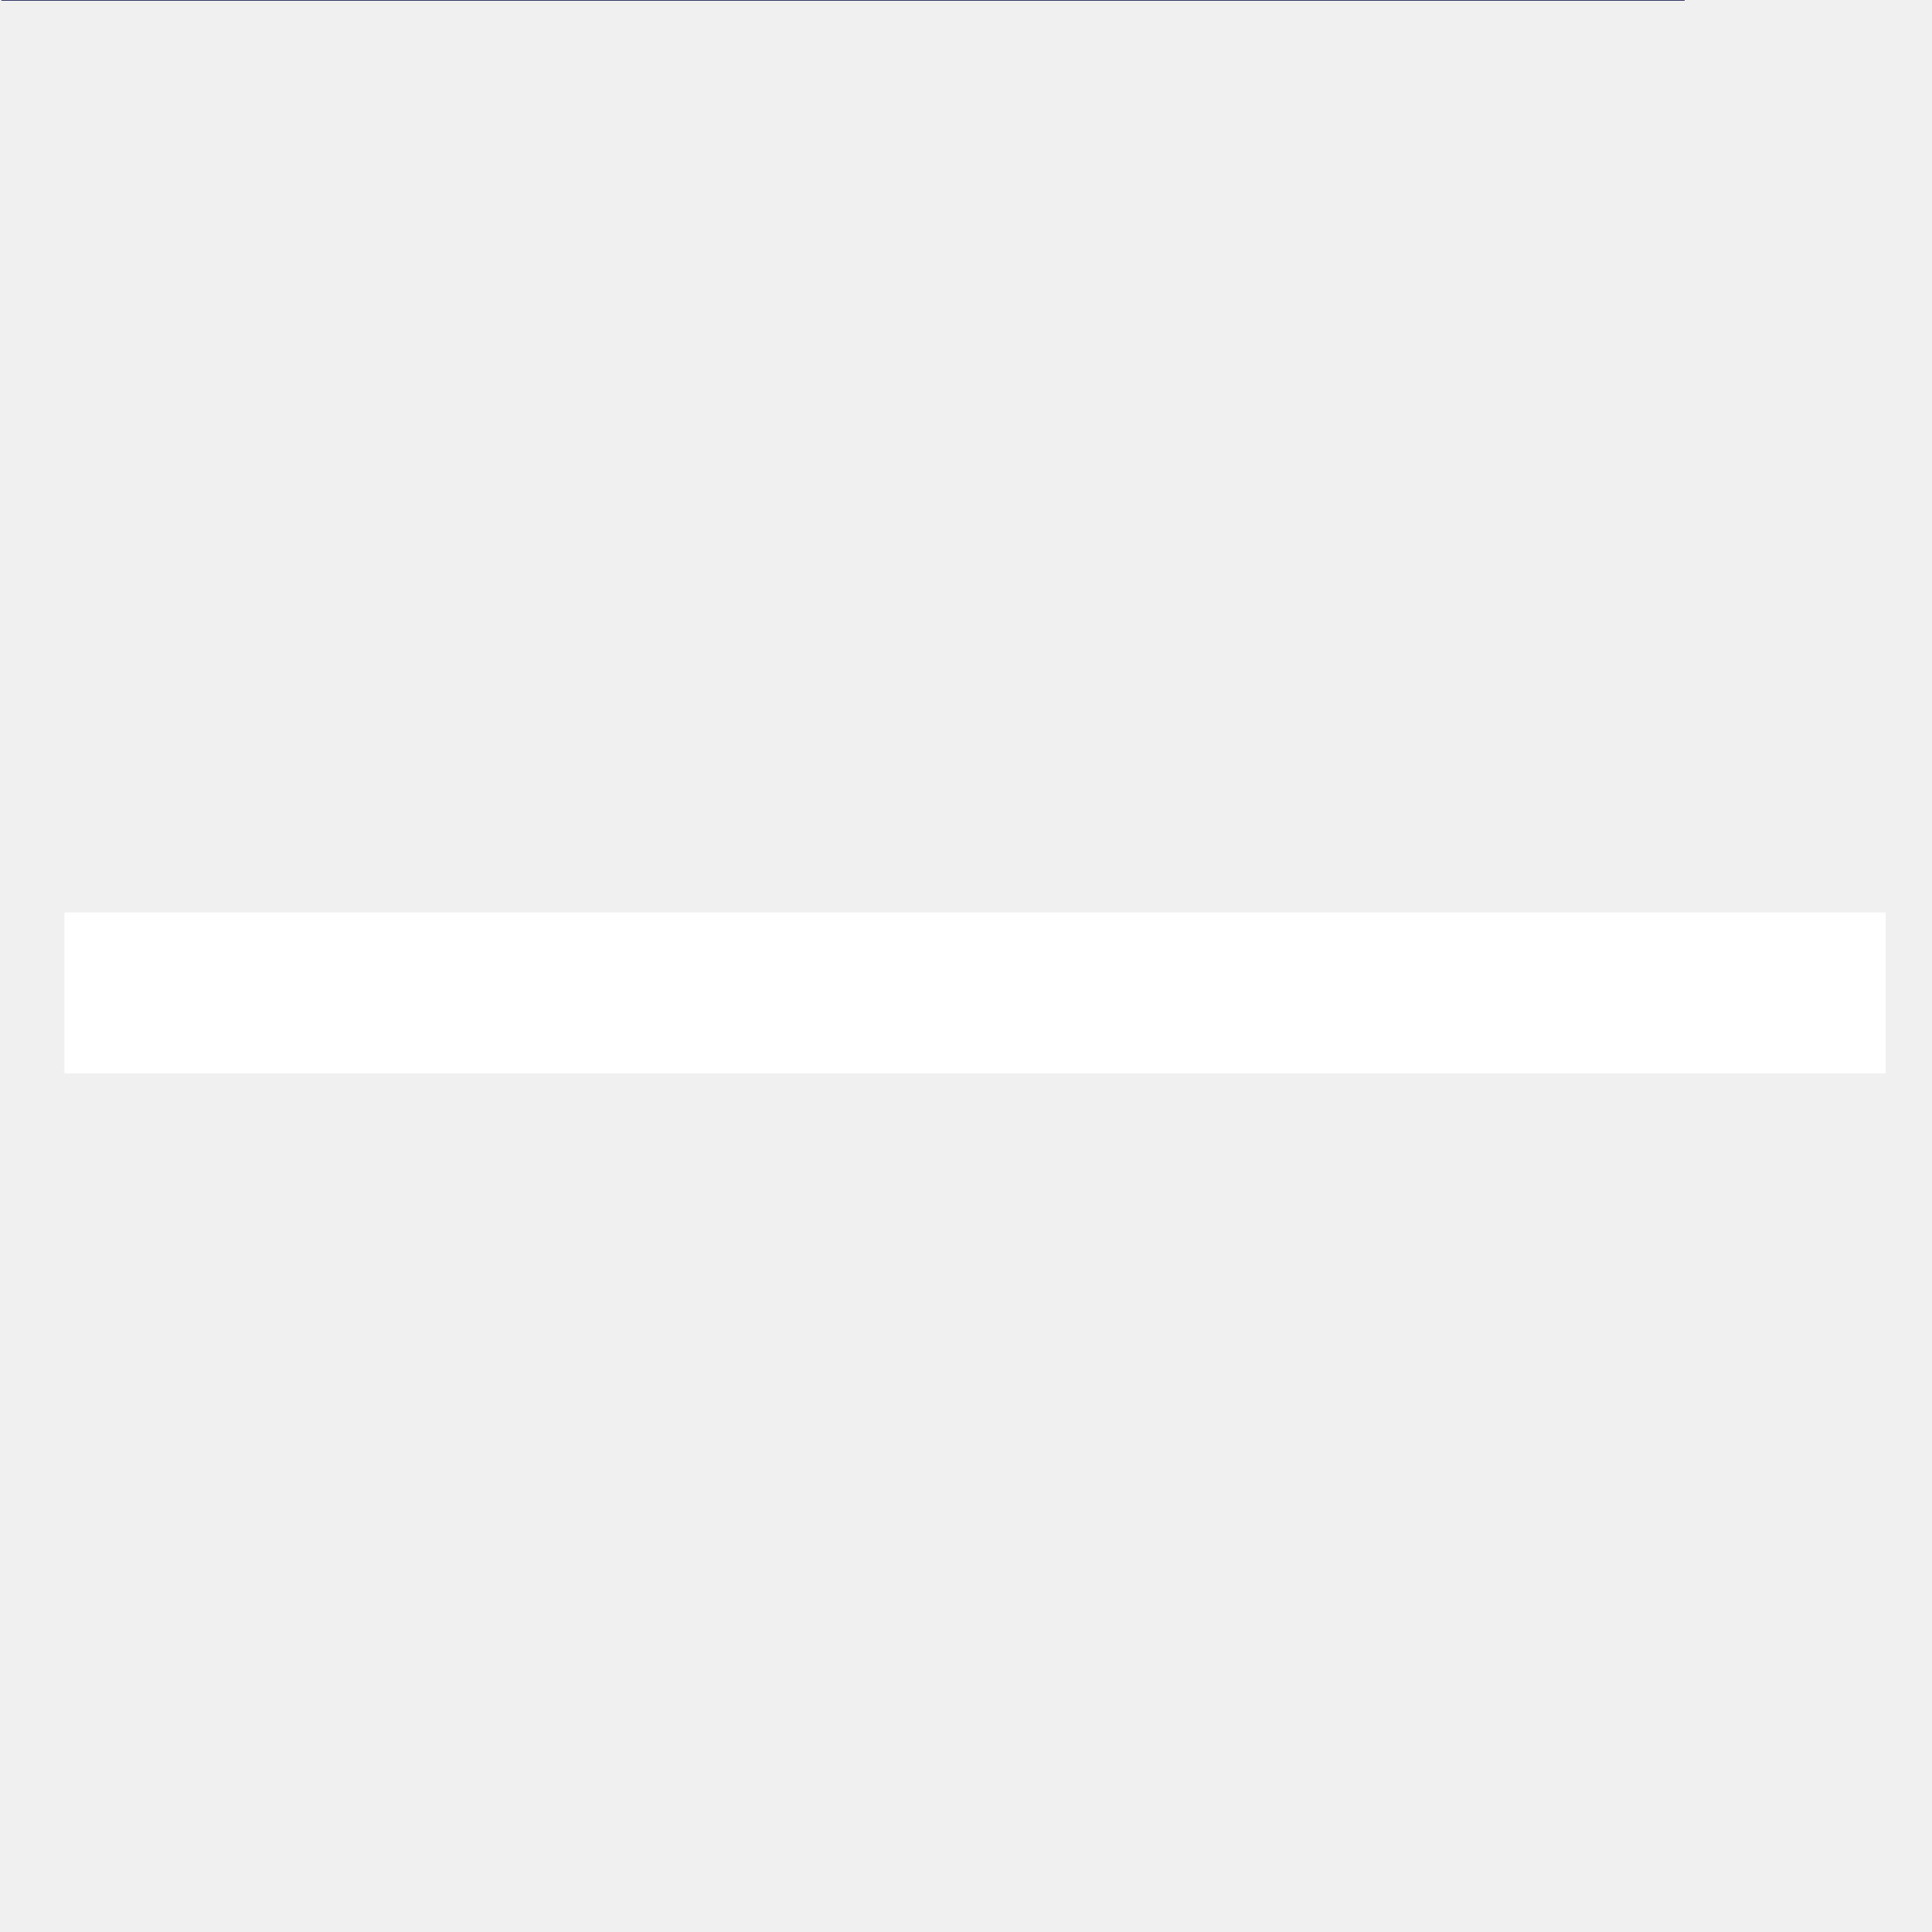
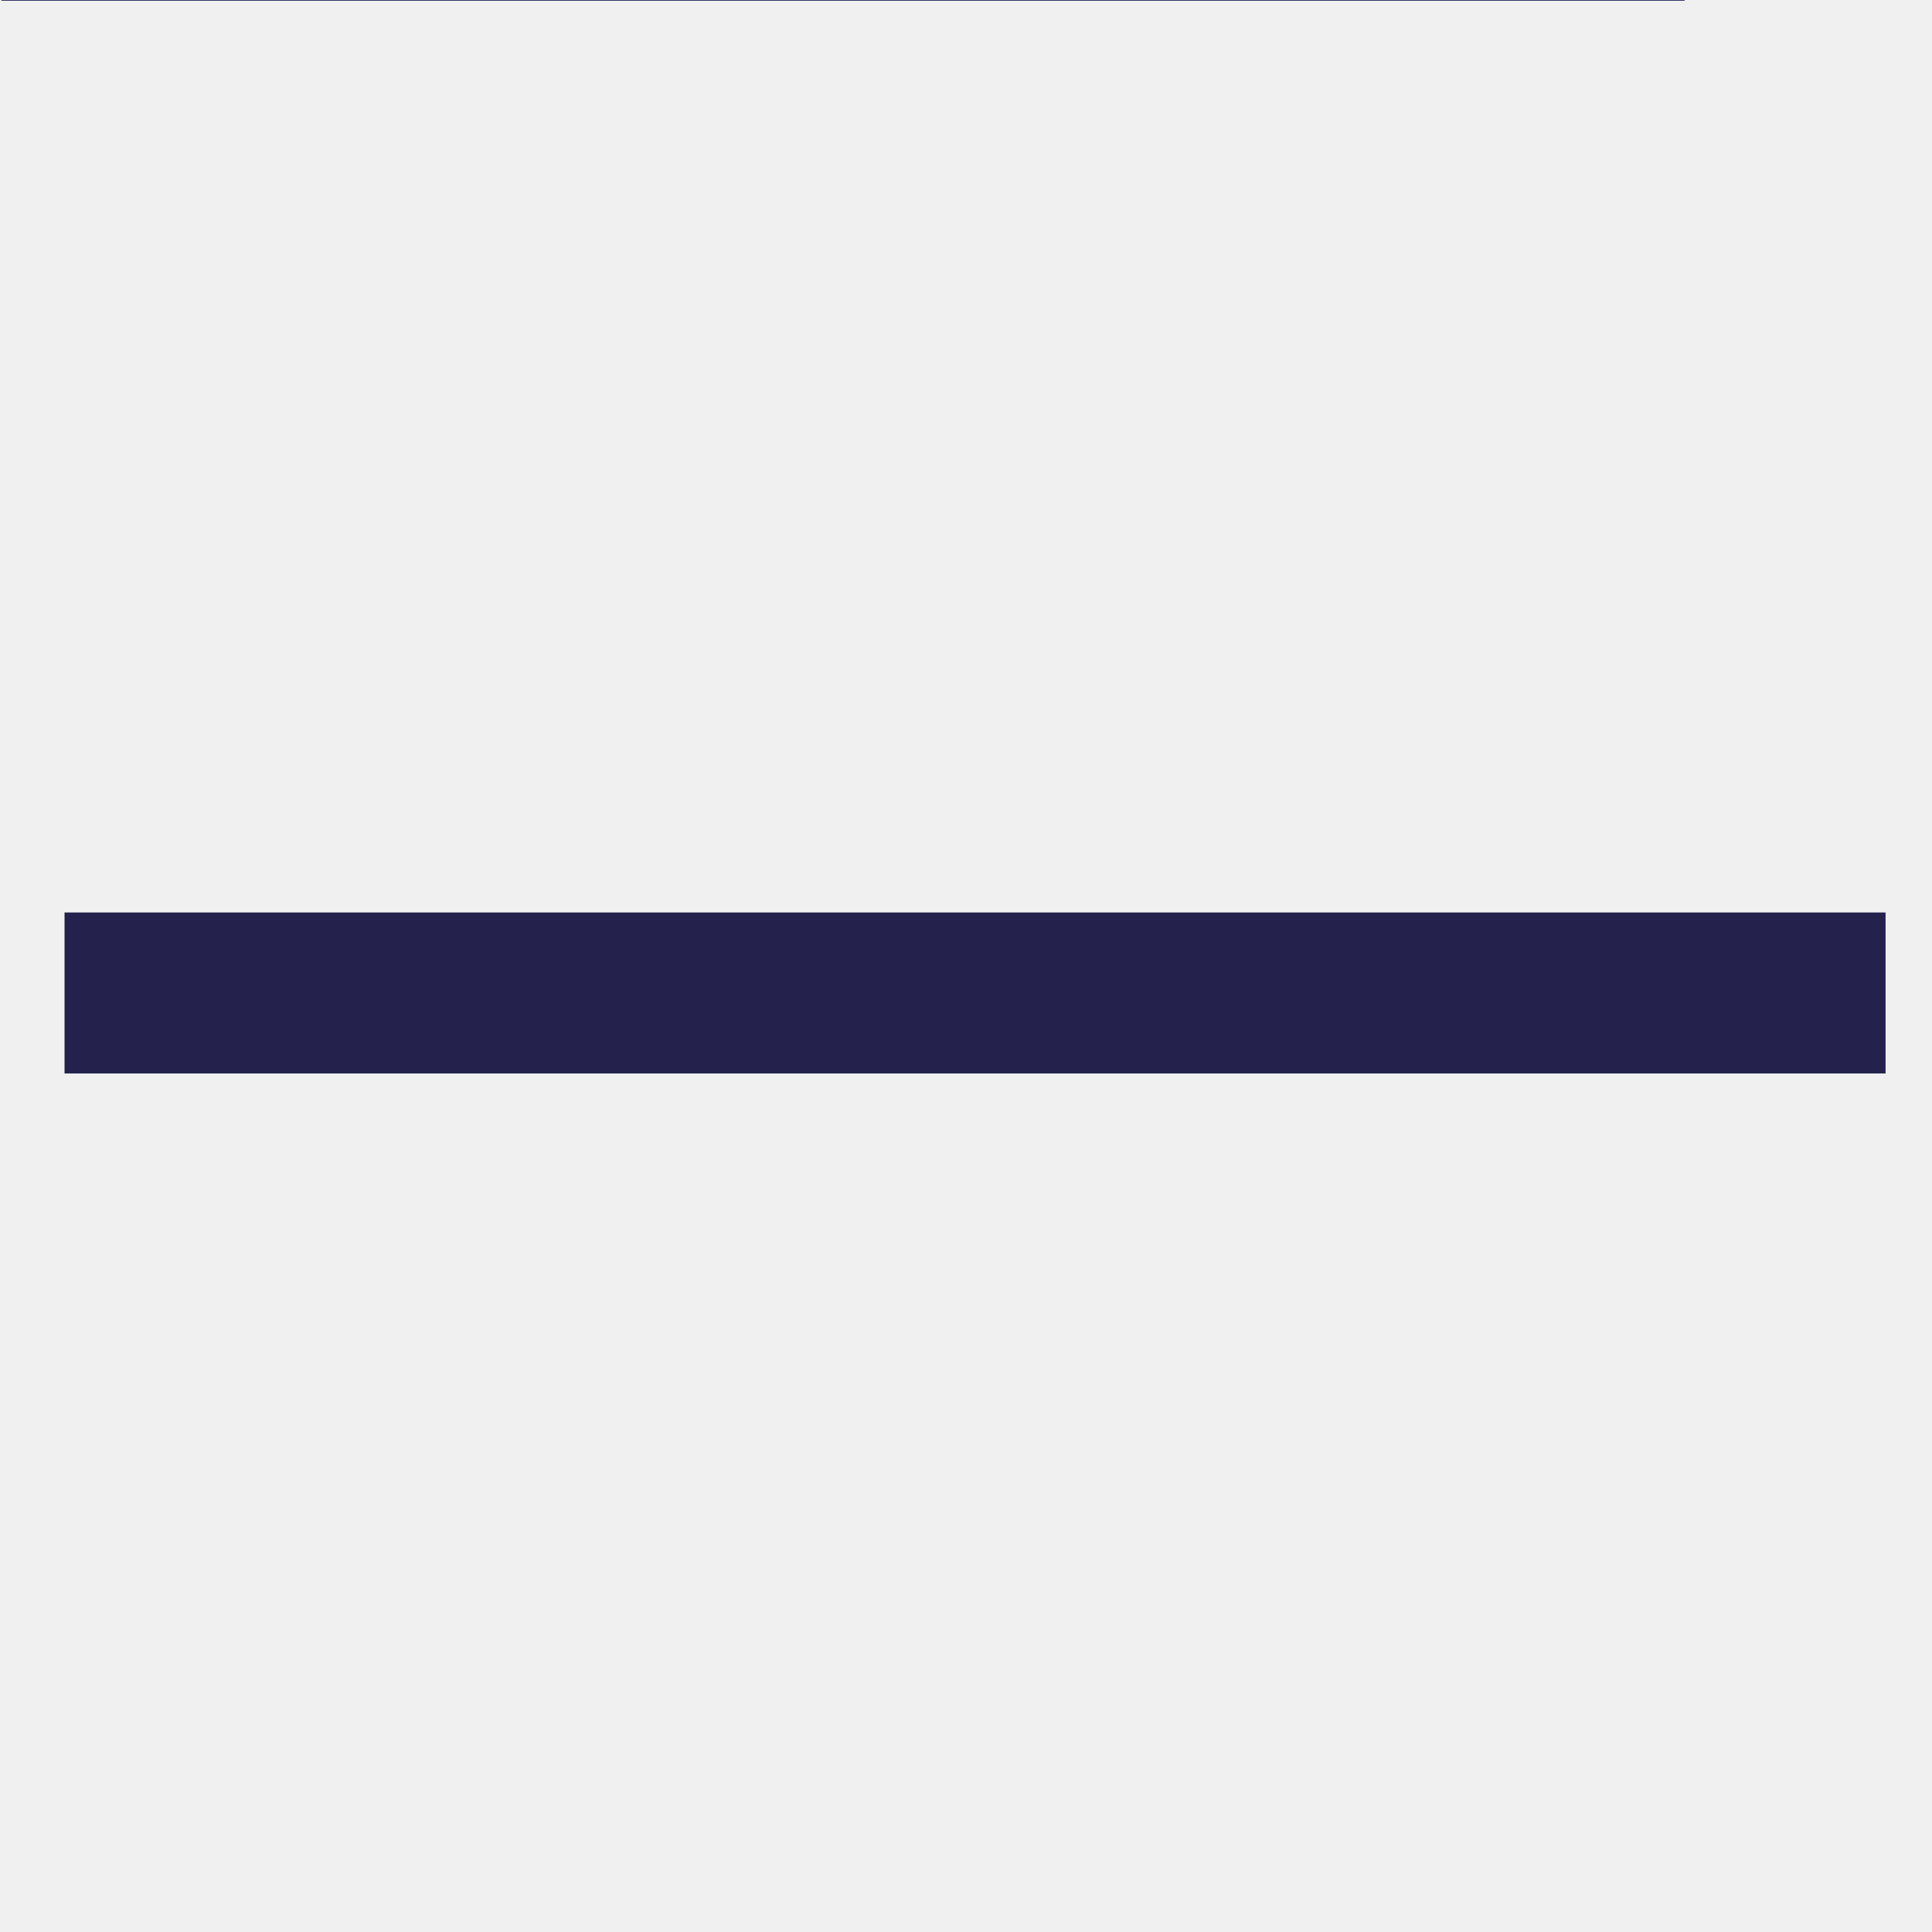
<svg xmlns="http://www.w3.org/2000/svg" viewBox="0 0 30 30">
  <polyline points="26.159 -26.132 26.159 0.012 0.016 0.012" style="fill:#353566" />
-   <line x1="28.029" y1="15.419" x2="2.252" y2="15.419" style="fill:none;stroke:#fff;stroke-linecap:square;stroke-linejoin:round;stroke-width:2.5px" />
+   <line x1="28.029" y1="15.419" x2="2.252" y2="15.419" style="fill:none;stroke:#24224c;stroke-linecap:square;stroke-linejoin:round;stroke-width:2.5px" />
</svg>
